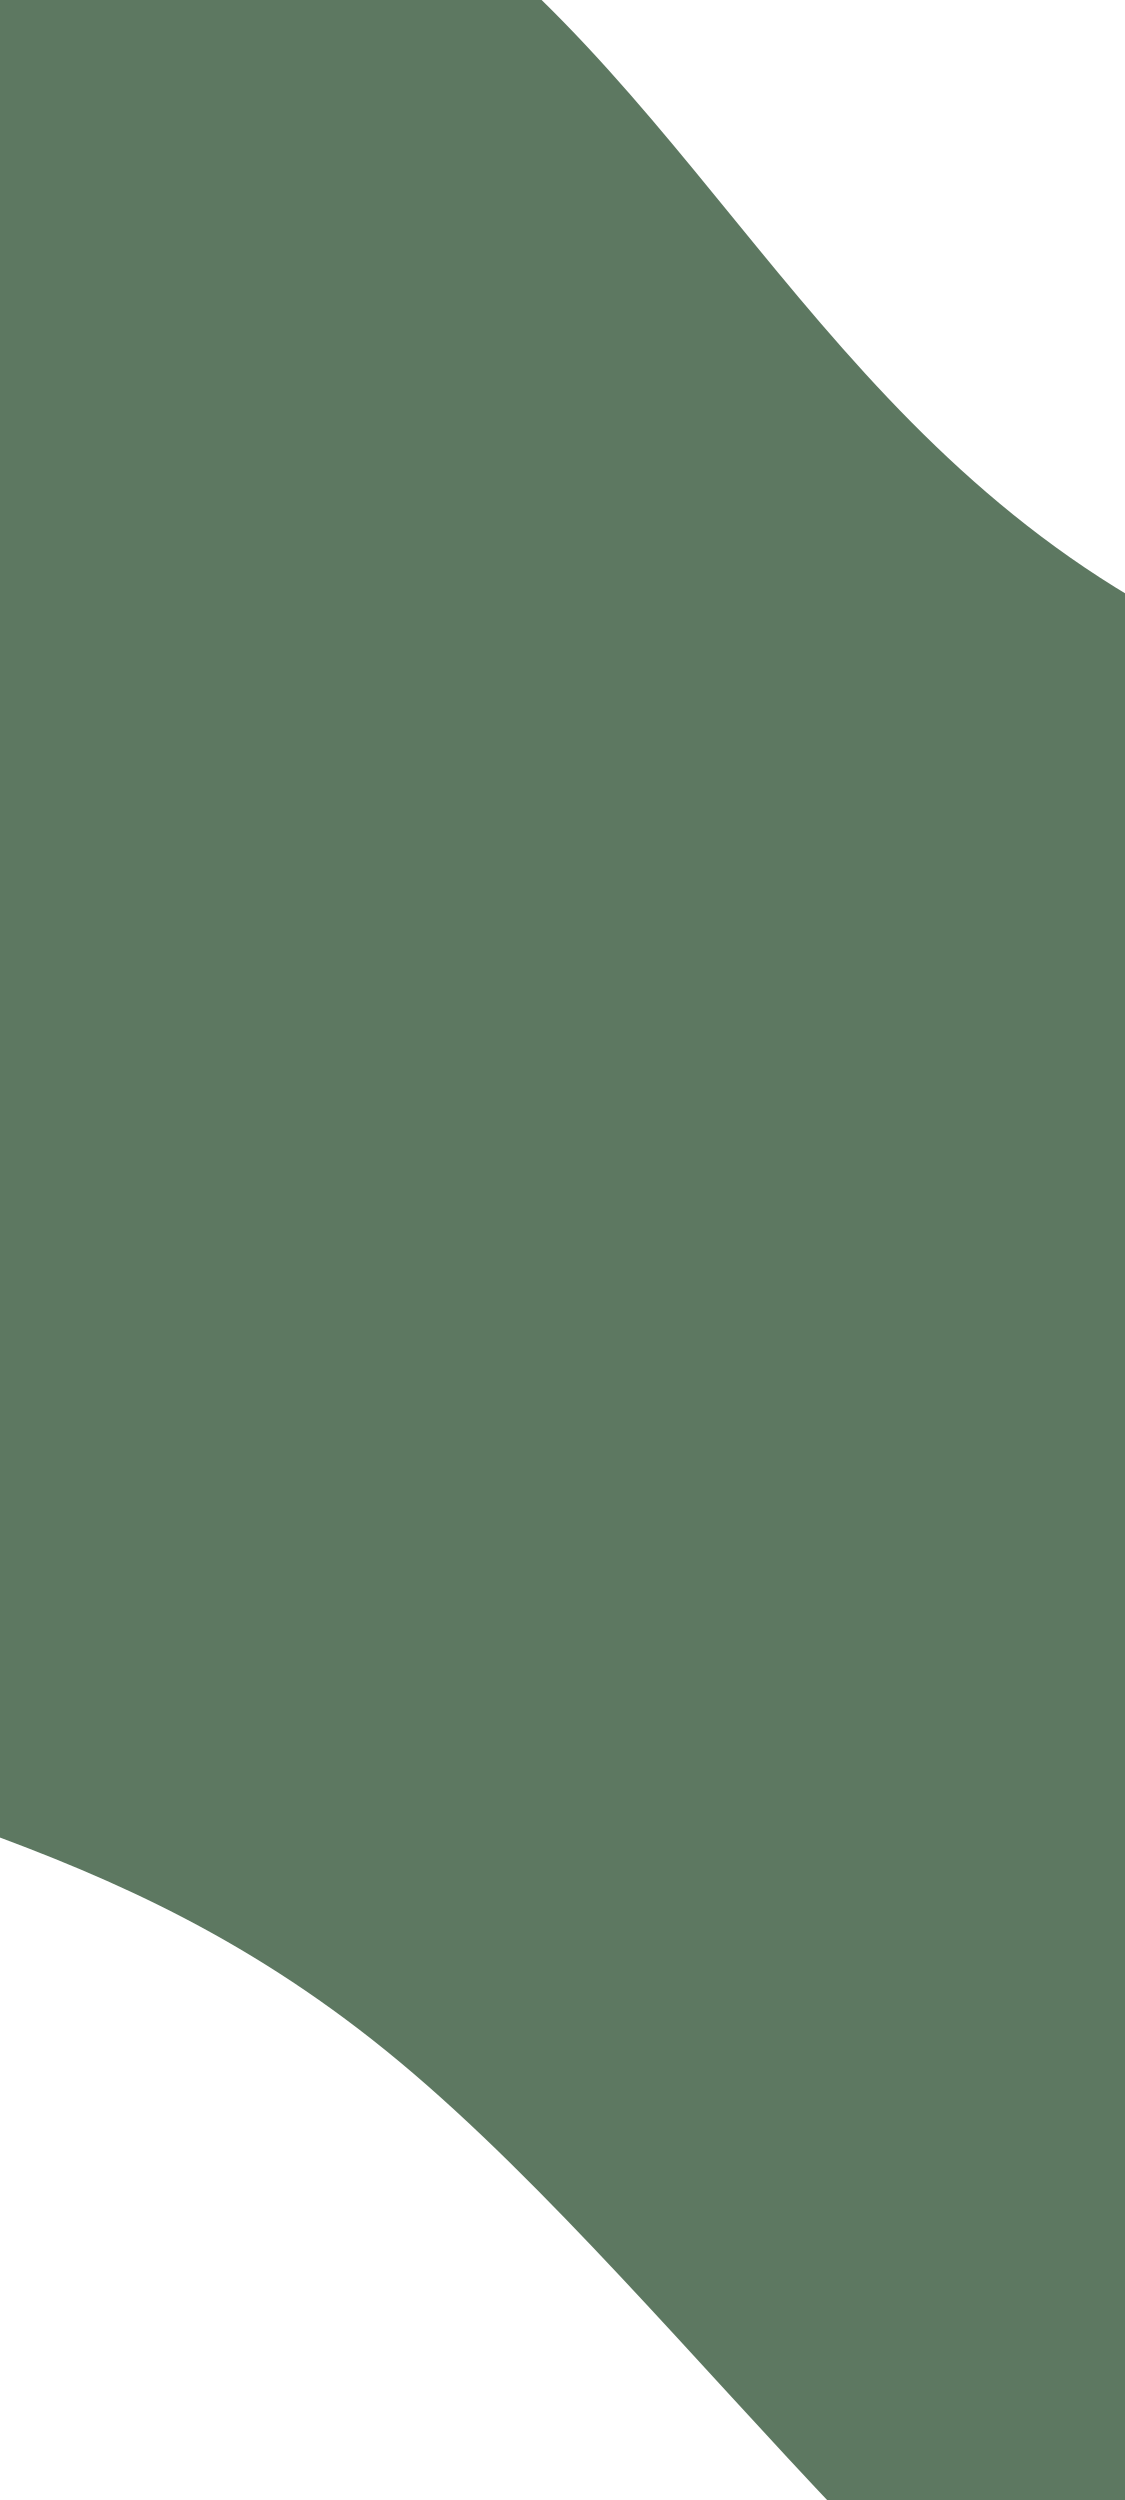
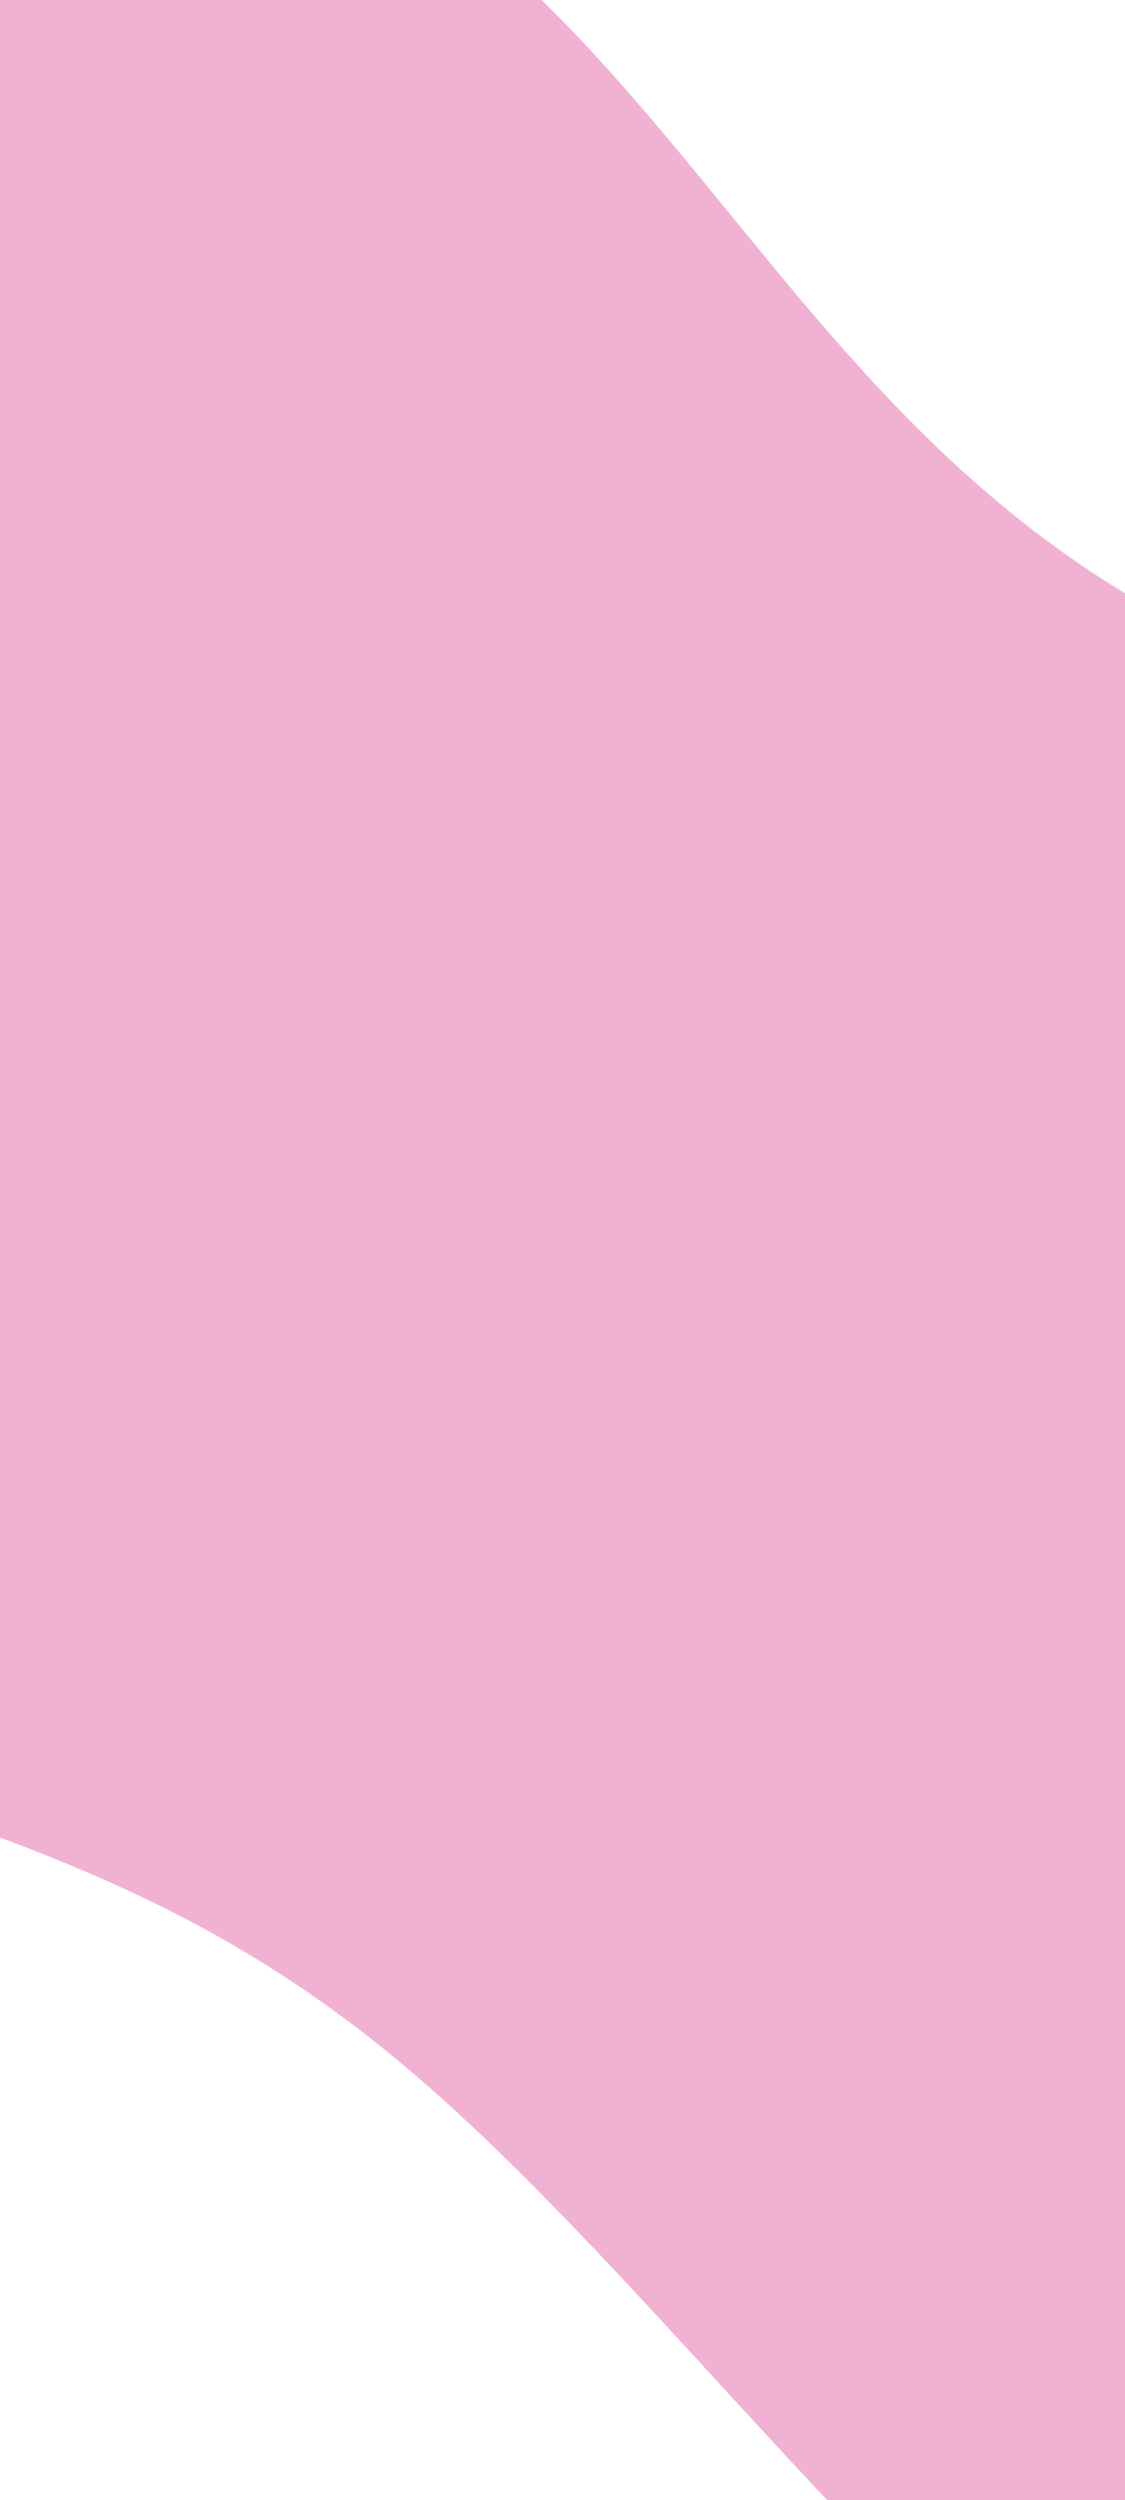
<svg xmlns="http://www.w3.org/2000/svg" id="visual" viewBox="0 0 900 2000" width="900" height="2000" version="1.1">
  <g transform="translate(469.8905 986.4352)">
-     <path d="M488.3 -479.9C783.7 -334 1278.2 -323.3 1386.2 -175.7C1494.1 -28 1215.6 256.5 1018.8 579.5C821.9 902.6 706.8 1264.1 522 1252.7C337.1 1241.3 82.5 857 -149.9 663.3C-382.3 469.6 -592.5 466.6 -844.1 338.4C-1095.6 210.2 -1388.3 -43.1 -1441.1 -342.8C-1494 -642.4 -1306.8 -988.4 -1026.7 -1137C-746.5 -1285.6 -373.2 -1236.8 -138.4 -1071.9C96.4 -906.9 192.8 -625.8 488.3 -479.9" fill="#5D7861" />
+     <path d="M488.3 -479.9C783.7 -334 1278.2 -323.3 1386.2 -175.7C1494.1 -28 1215.6 256.5 1018.8 579.5C821.9 902.6 706.8 1264.1 522 1252.7C337.1 1241.3 82.5 857 -149.9 663.3C-382.3 469.6 -592.5 466.6 -844.1 338.4C-1095.6 210.2 -1388.3 -43.1 -1441.1 -342.8C-1494 -642.4 -1306.8 -988.4 -1026.7 -1137C-746.5 -1285.6 -373.2 -1236.8 -138.4 -1071.9C96.4 -906.9 192.8 -625.8 488.3 -479.9" fill="#f1b1d2" />
  </g>
</svg>
